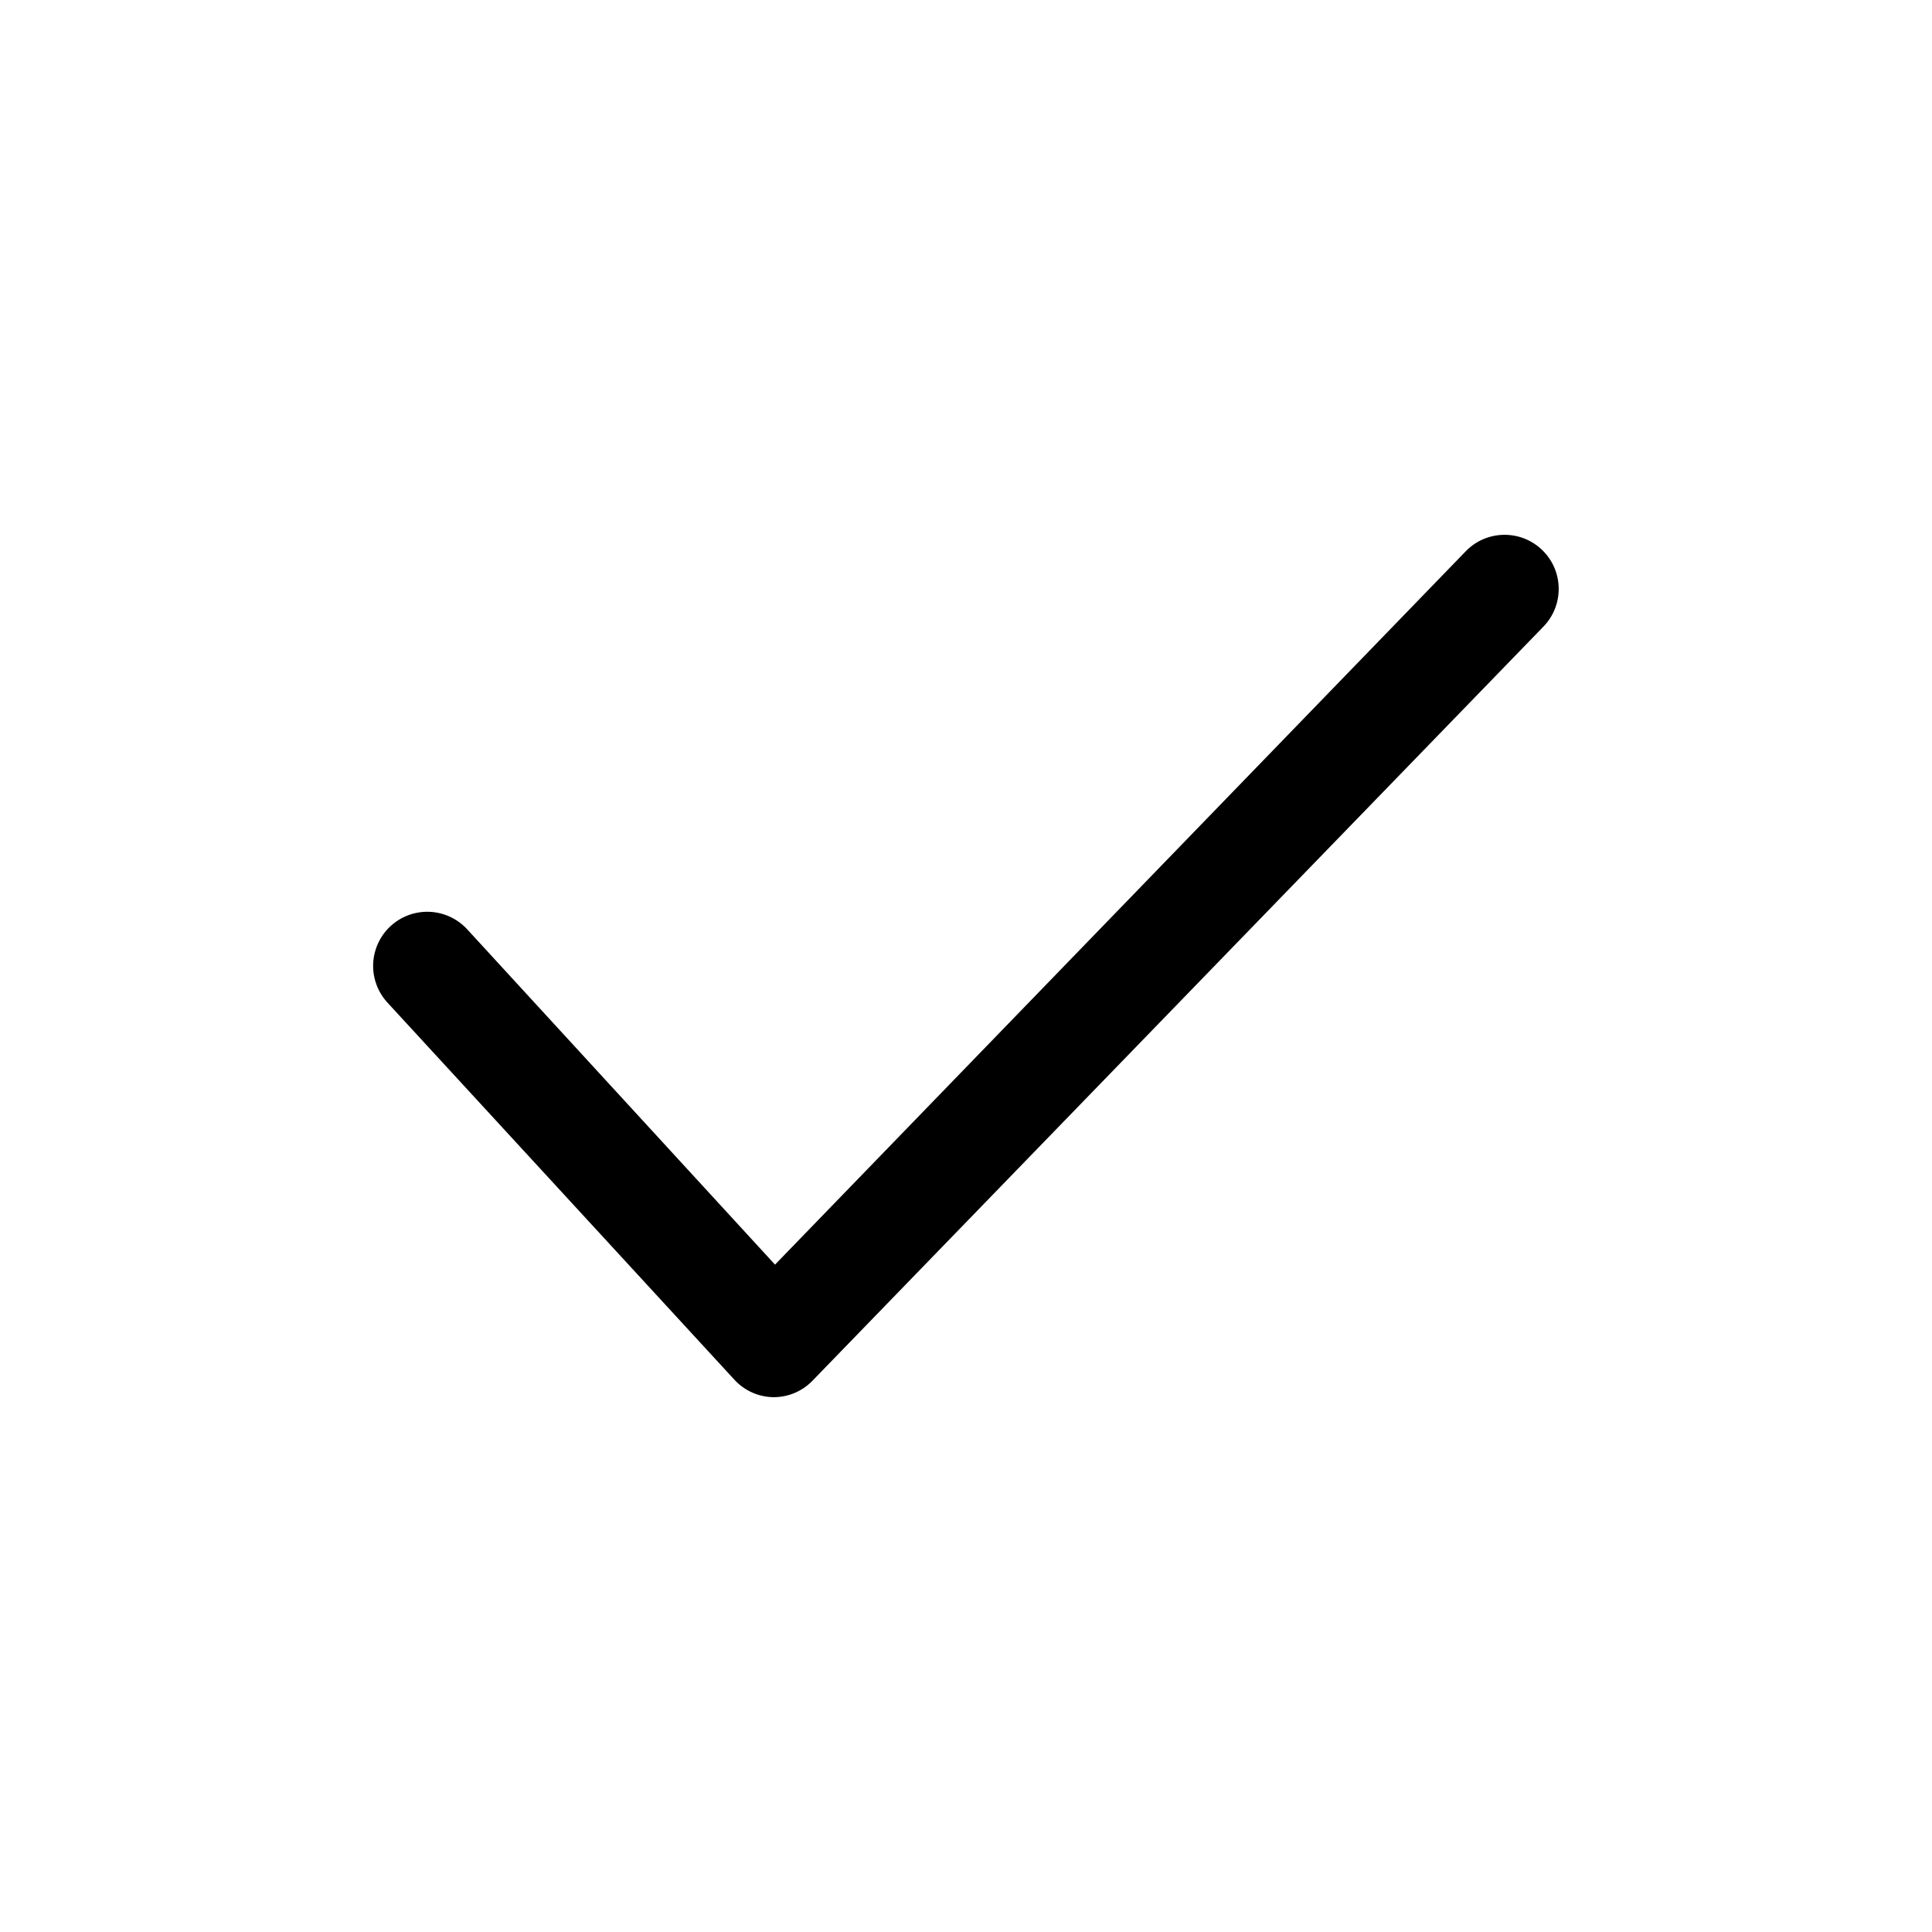
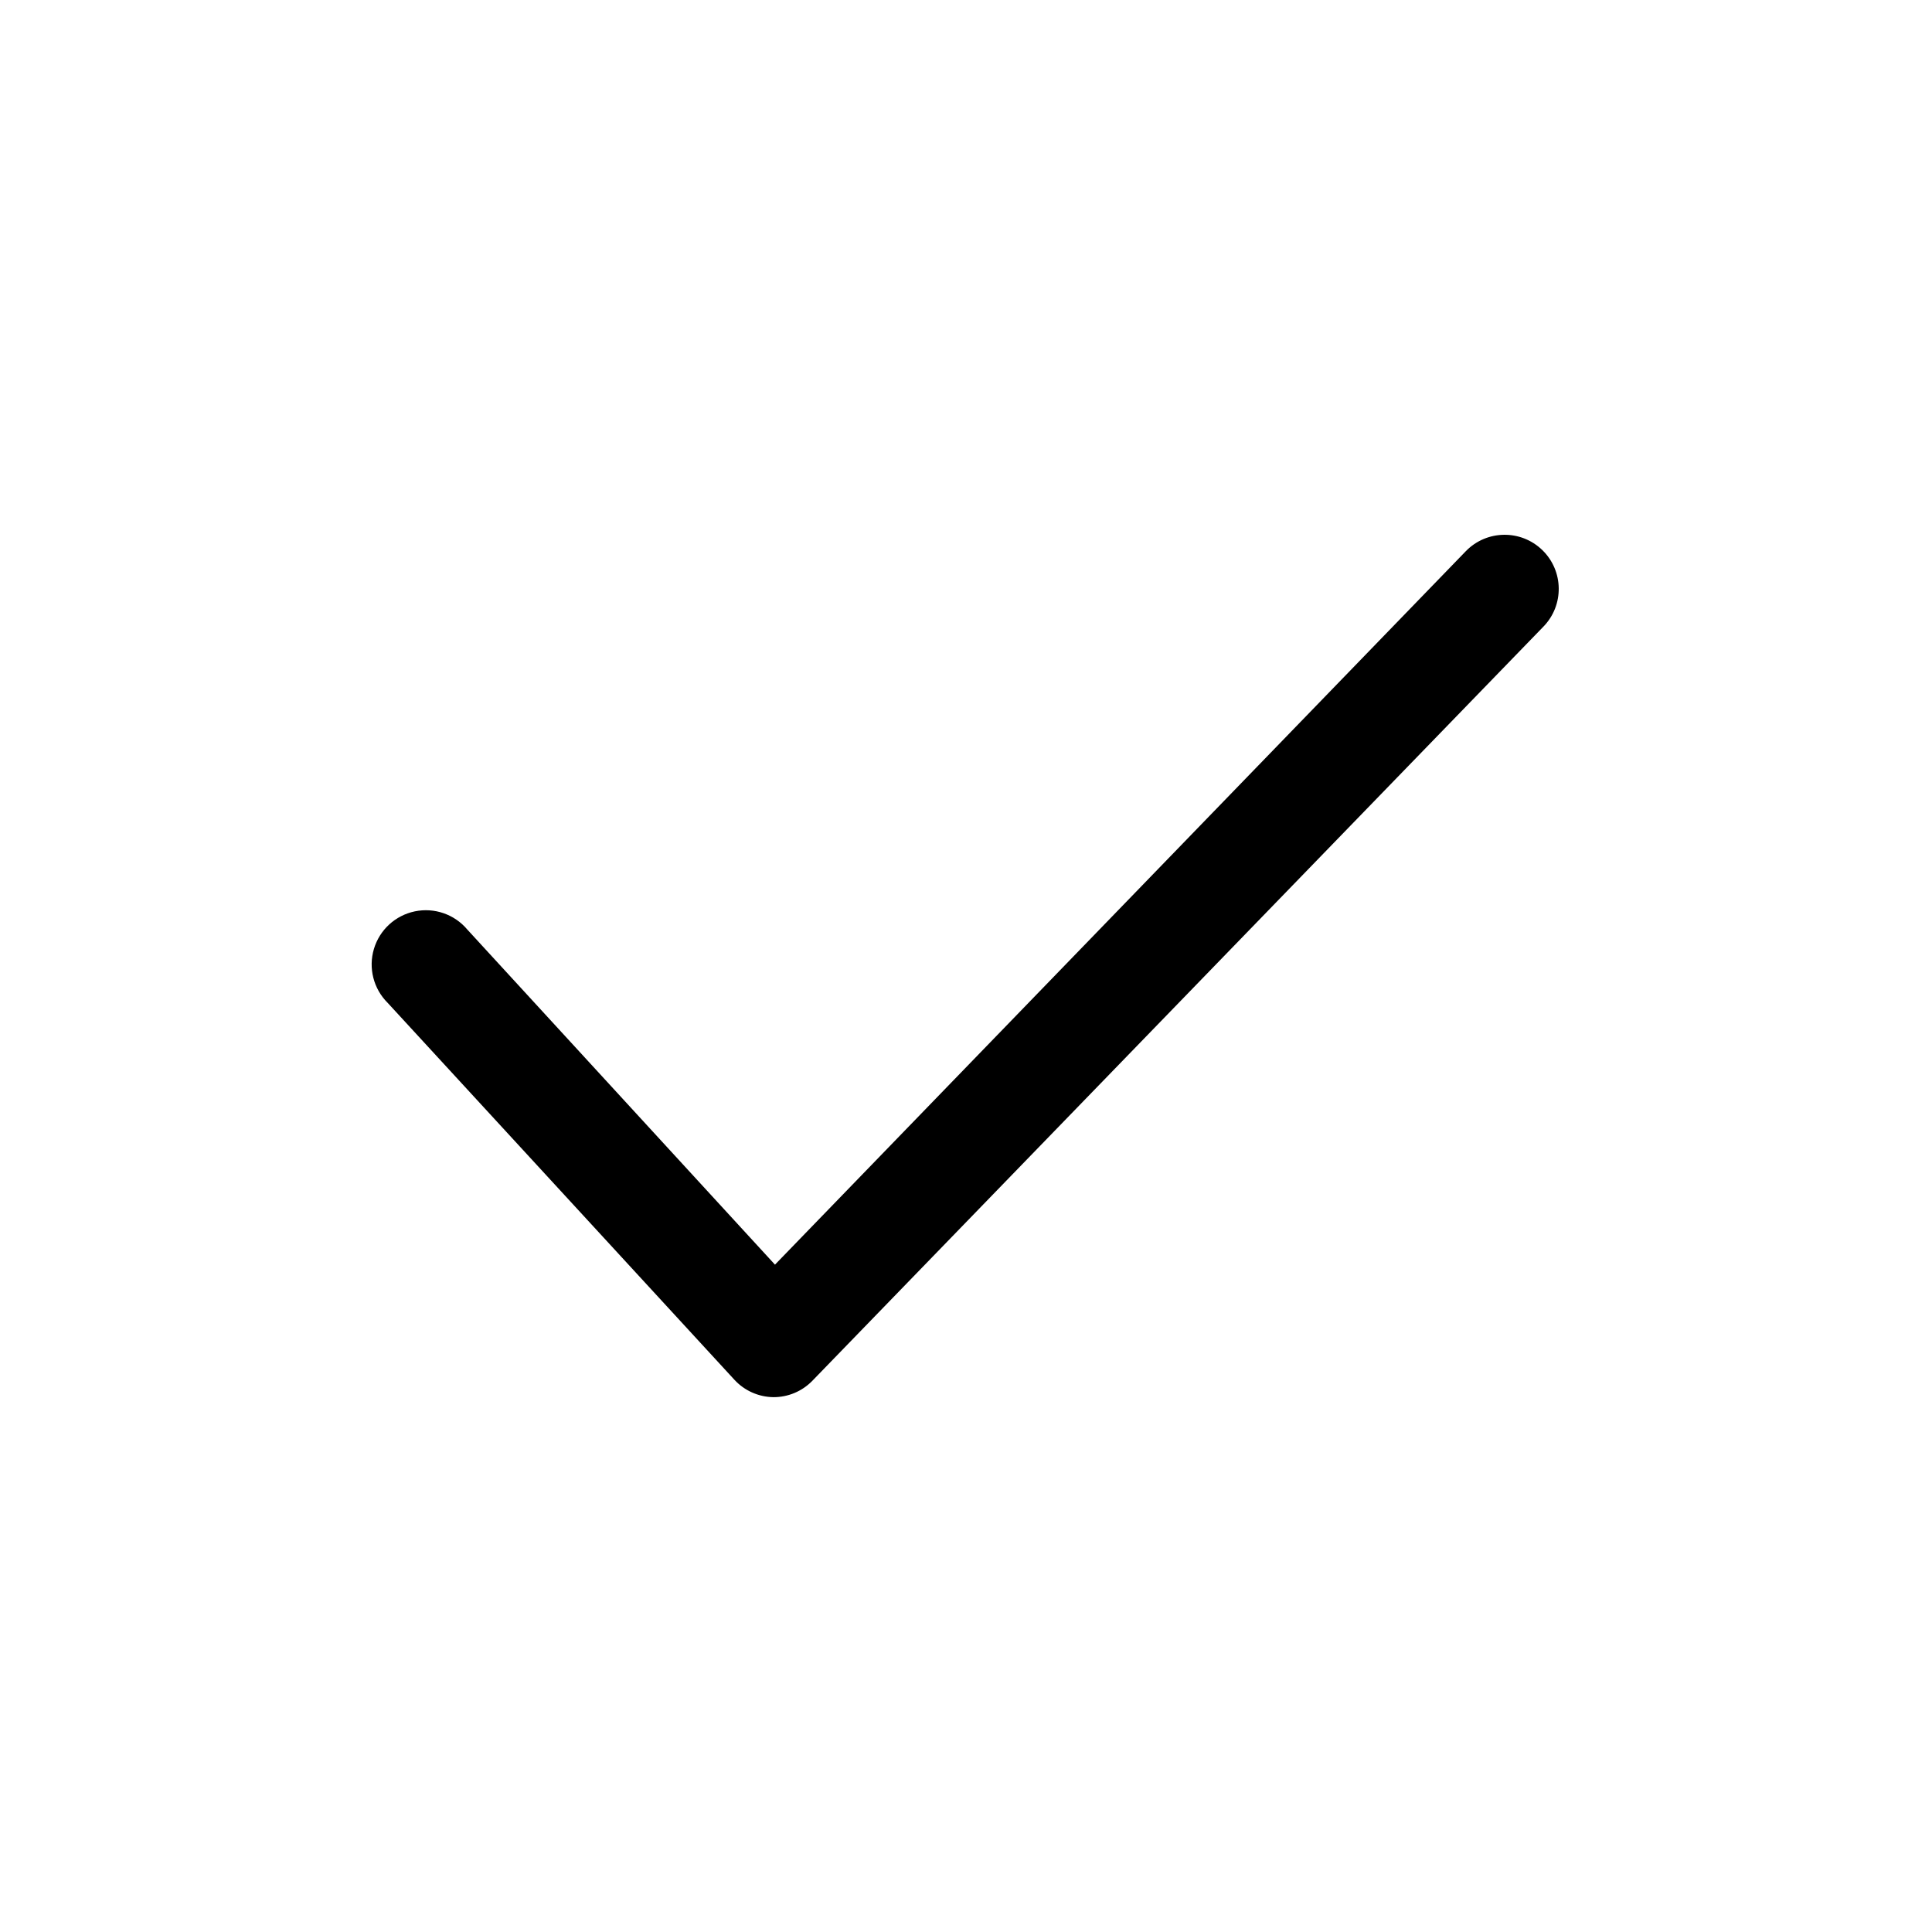
- <svg xmlns="http://www.w3.org/2000/svg" viewBox="0 0 24 24" version="1.1" id="svg5">
-   <defs id="defs9" />
-   <g id="Line" transform="matrix(0.6693607,0,0,0.6693607,3.964654,3.969068)">
-     <path d="m 8.43,20 v 0 A 1,1 0 0 1 7.71,19.68 l -6.44,-7 A 1.005,1.005 0 1 1 2.75,11.32 L 8.46,17.54 21.28,4.3 a 1.004,1.004 0 1 1 1.44,1.4 L 9.15,19.7 A 1,1 0 0 1 8.43,20 Z" id="path2" />
-   </g>
+ <svg xmlns="http://www.w3.org/2000/svg" viewBox="0 0 24 24">
+   <path d="M9.607 17.356a.67.67 0 0 1-.482-.214l-4.31-4.685a.673.673 0 1 1 .99-.91l3.822 4.163 8.582-8.863a.672.672 0 1 1 .964.937l-9.084 9.371a.67.67 0 0 1-.482.201Z" />
</svg>
